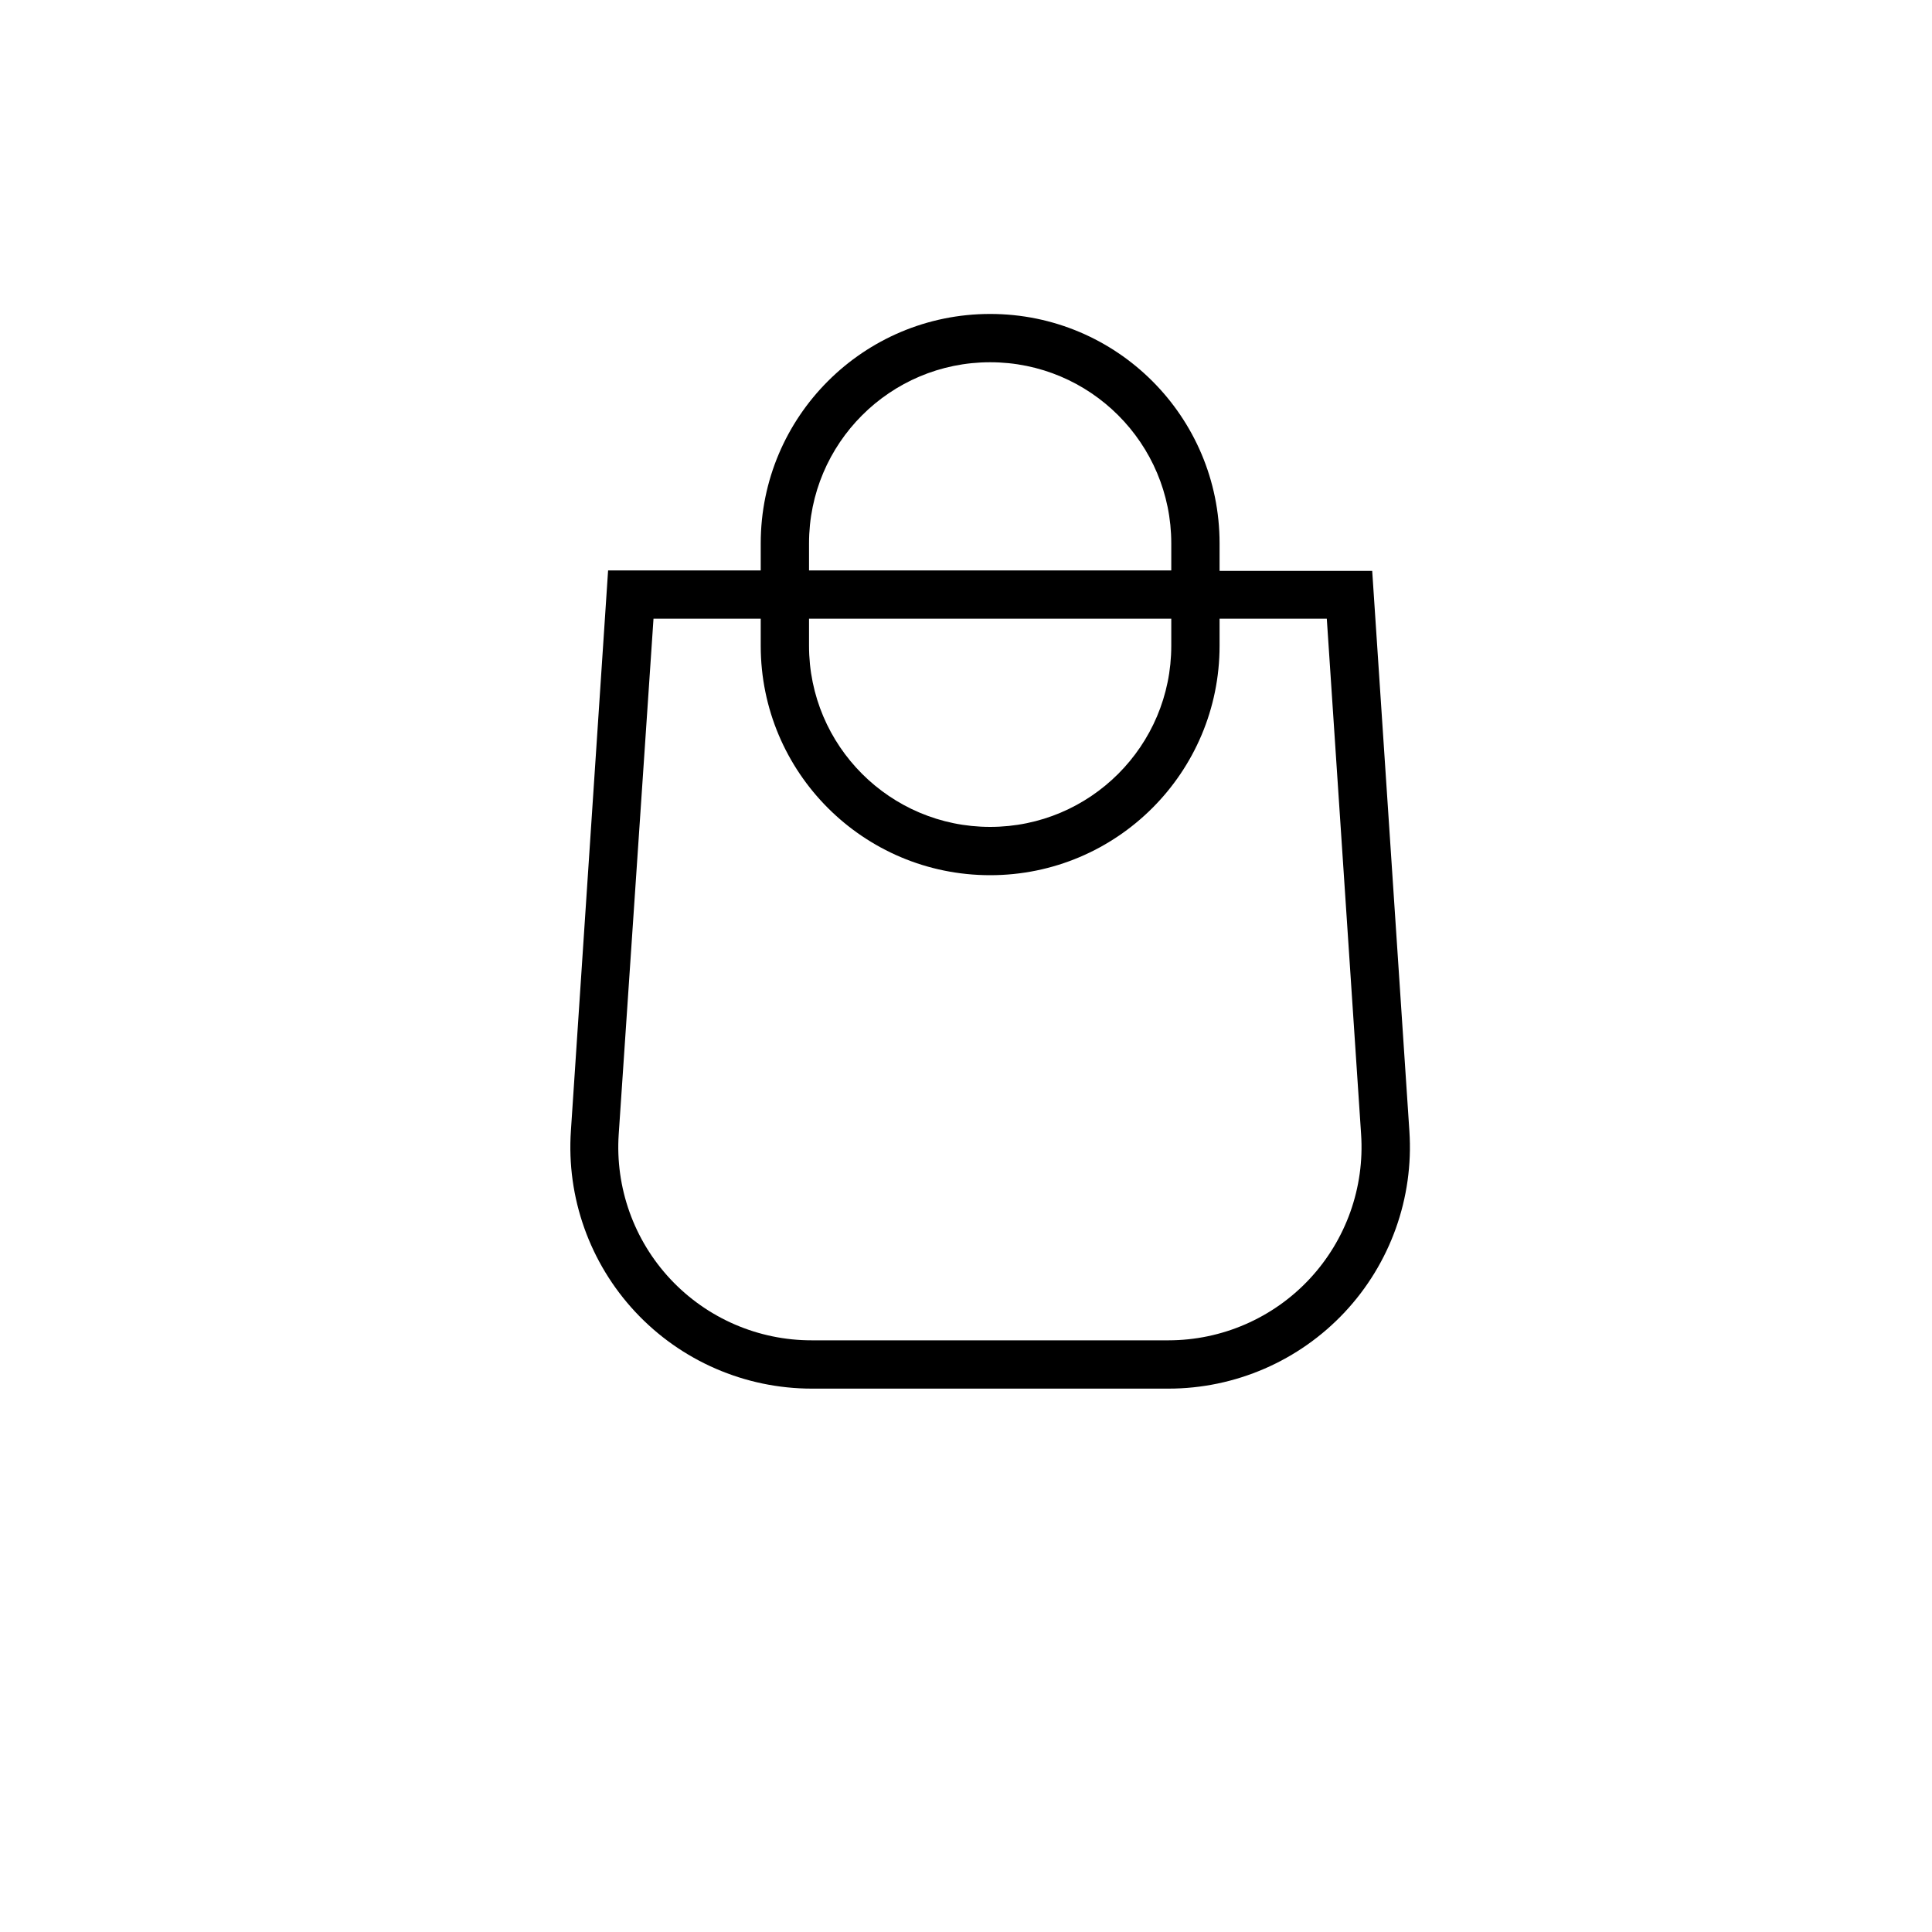
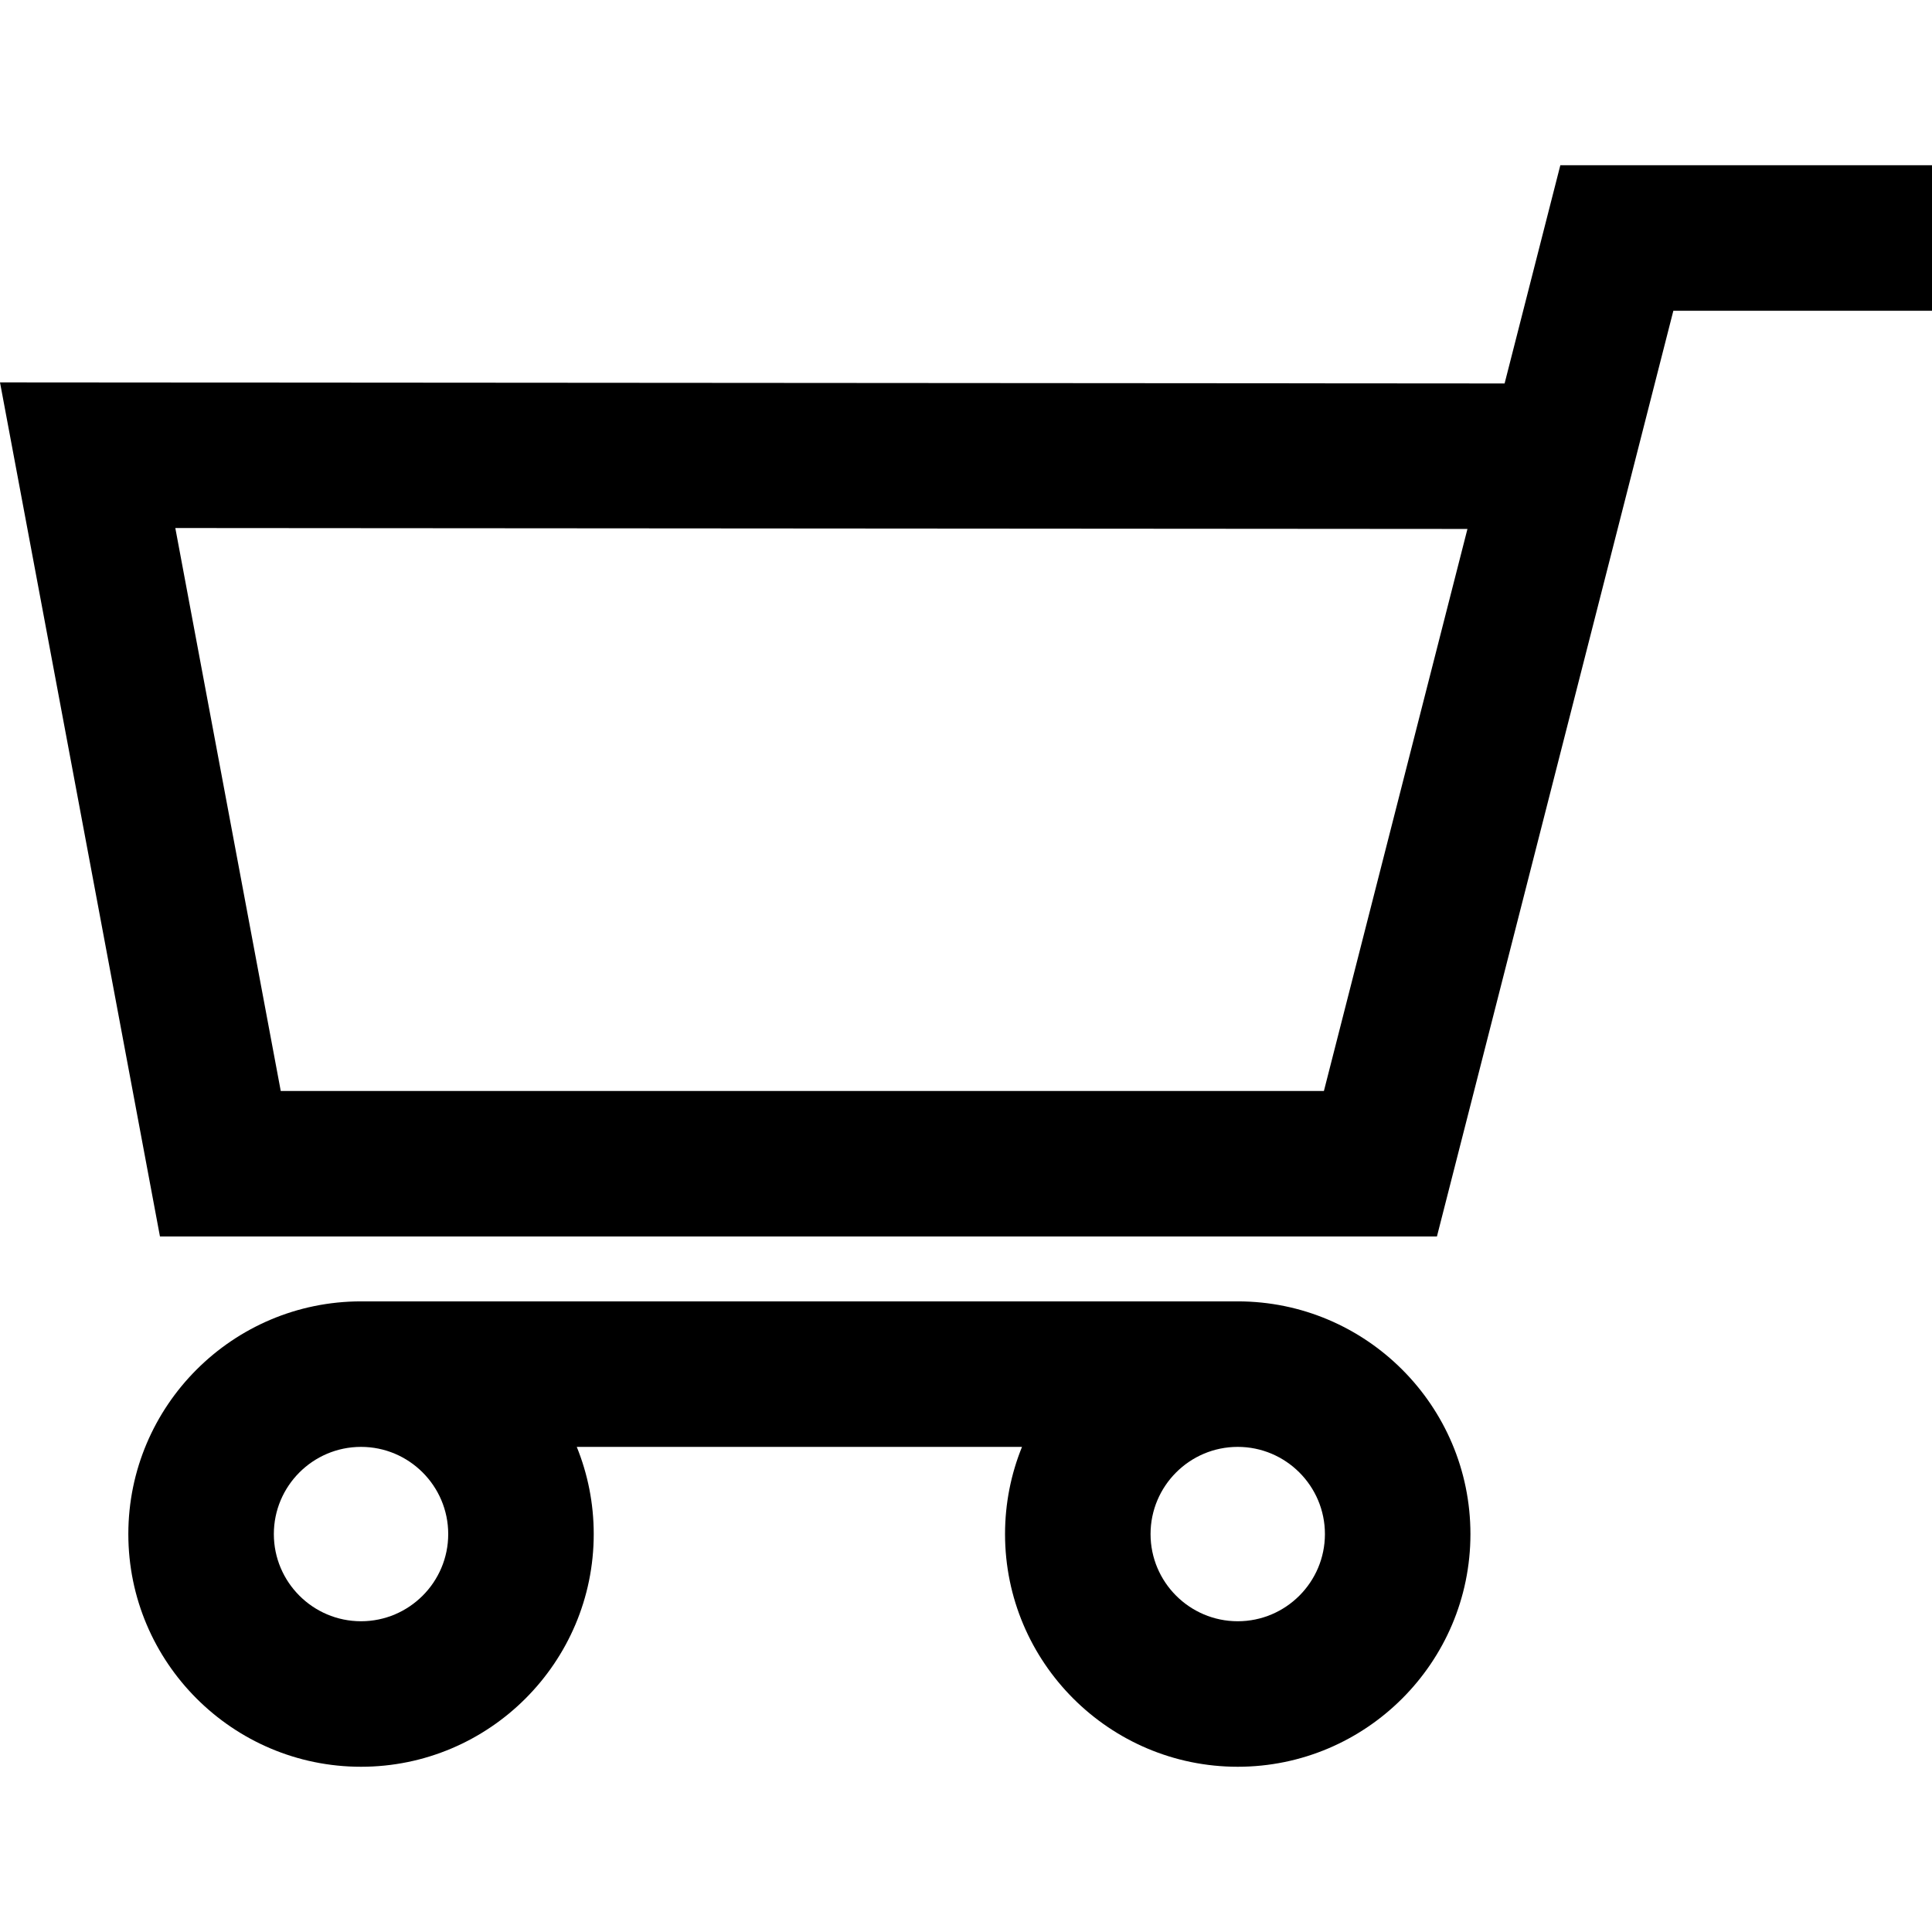
- <svg xmlns="http://www.w3.org/2000/svg" fill="none" class="icon icon-cart" viewBox="0 0 40 40">
-   <path fill="currentColor" fill-rule="evenodd" d="M20.5 6.5a4.75 4.75 0 0 0-4.75 4.75v.56h-3.16l-.77 11.6a5 5 0 0 0 4.99 5.34h7.38a5 5 0 0 0 4.99-5.33l-.77-11.6h-3.16v-.57A4.75 4.75 0 0 0 20.5 6.5m3.75 5.31v-.56a3.75 3.75 0 1 0-7.5 0v.56zm-7.5 1h7.5v.56a3.75 3.75 0 1 1-7.5 0zm-1 0v.56a4.75 4.75 0 1 0 9.5 0v-.56h2.22l.71 10.67a4 4 0 0 1-3.99 4.27h-7.38a4 4 0 0 1-4-4.27l.72-10.67z" />
+ <svg xmlns="http://www.w3.org/2000/svg" version="1.1" id="Capa_1" viewBox="0 0 902.86 902.86" xml:space="preserve">
+   <g>
+     <g>
+       <path d="M671.504,577.829l110.485-432.609H902.86v-68H729.174L703.128,179.2L0,178.697l74.753,399.129h596.751V577.829z     M685.766,247.188l-67.077,262.64H131.199L81.928,246.756L685.766,247.188z" />
+       <path d="M578.418,825.641c59.961,0,108.743-48.783,108.743-108.744s-48.782-108.742-108.743-108.742H168.717    c-59.961,0-108.744,48.781-108.744,108.742s48.782,108.744,108.744,108.744c59.962,0,108.743-48.783,108.743-108.744    c0-14.4-2.821-28.152-7.927-40.742h208.069c-5.107,12.59-7.928,26.342-7.928,40.742    C469.675,776.858,518.457,825.641,578.418,825.641z M209.46,716.897c0,22.467-18.277,40.744-40.743,40.744    c-22.466,0-40.744-18.277-40.744-40.744c0-22.465,18.277-40.742,40.744-40.742C191.183,676.155,209.46,694.432,209.46,716.897z     M619.162,716.897c0,22.467-18.277,40.744-40.743,40.744s-40.743-18.277-40.743-40.744c0-22.465,18.277-40.742,40.743-40.742    S619.162,694.432,619.162,716.897z" />
+     </g>
+   </g>
</svg>
